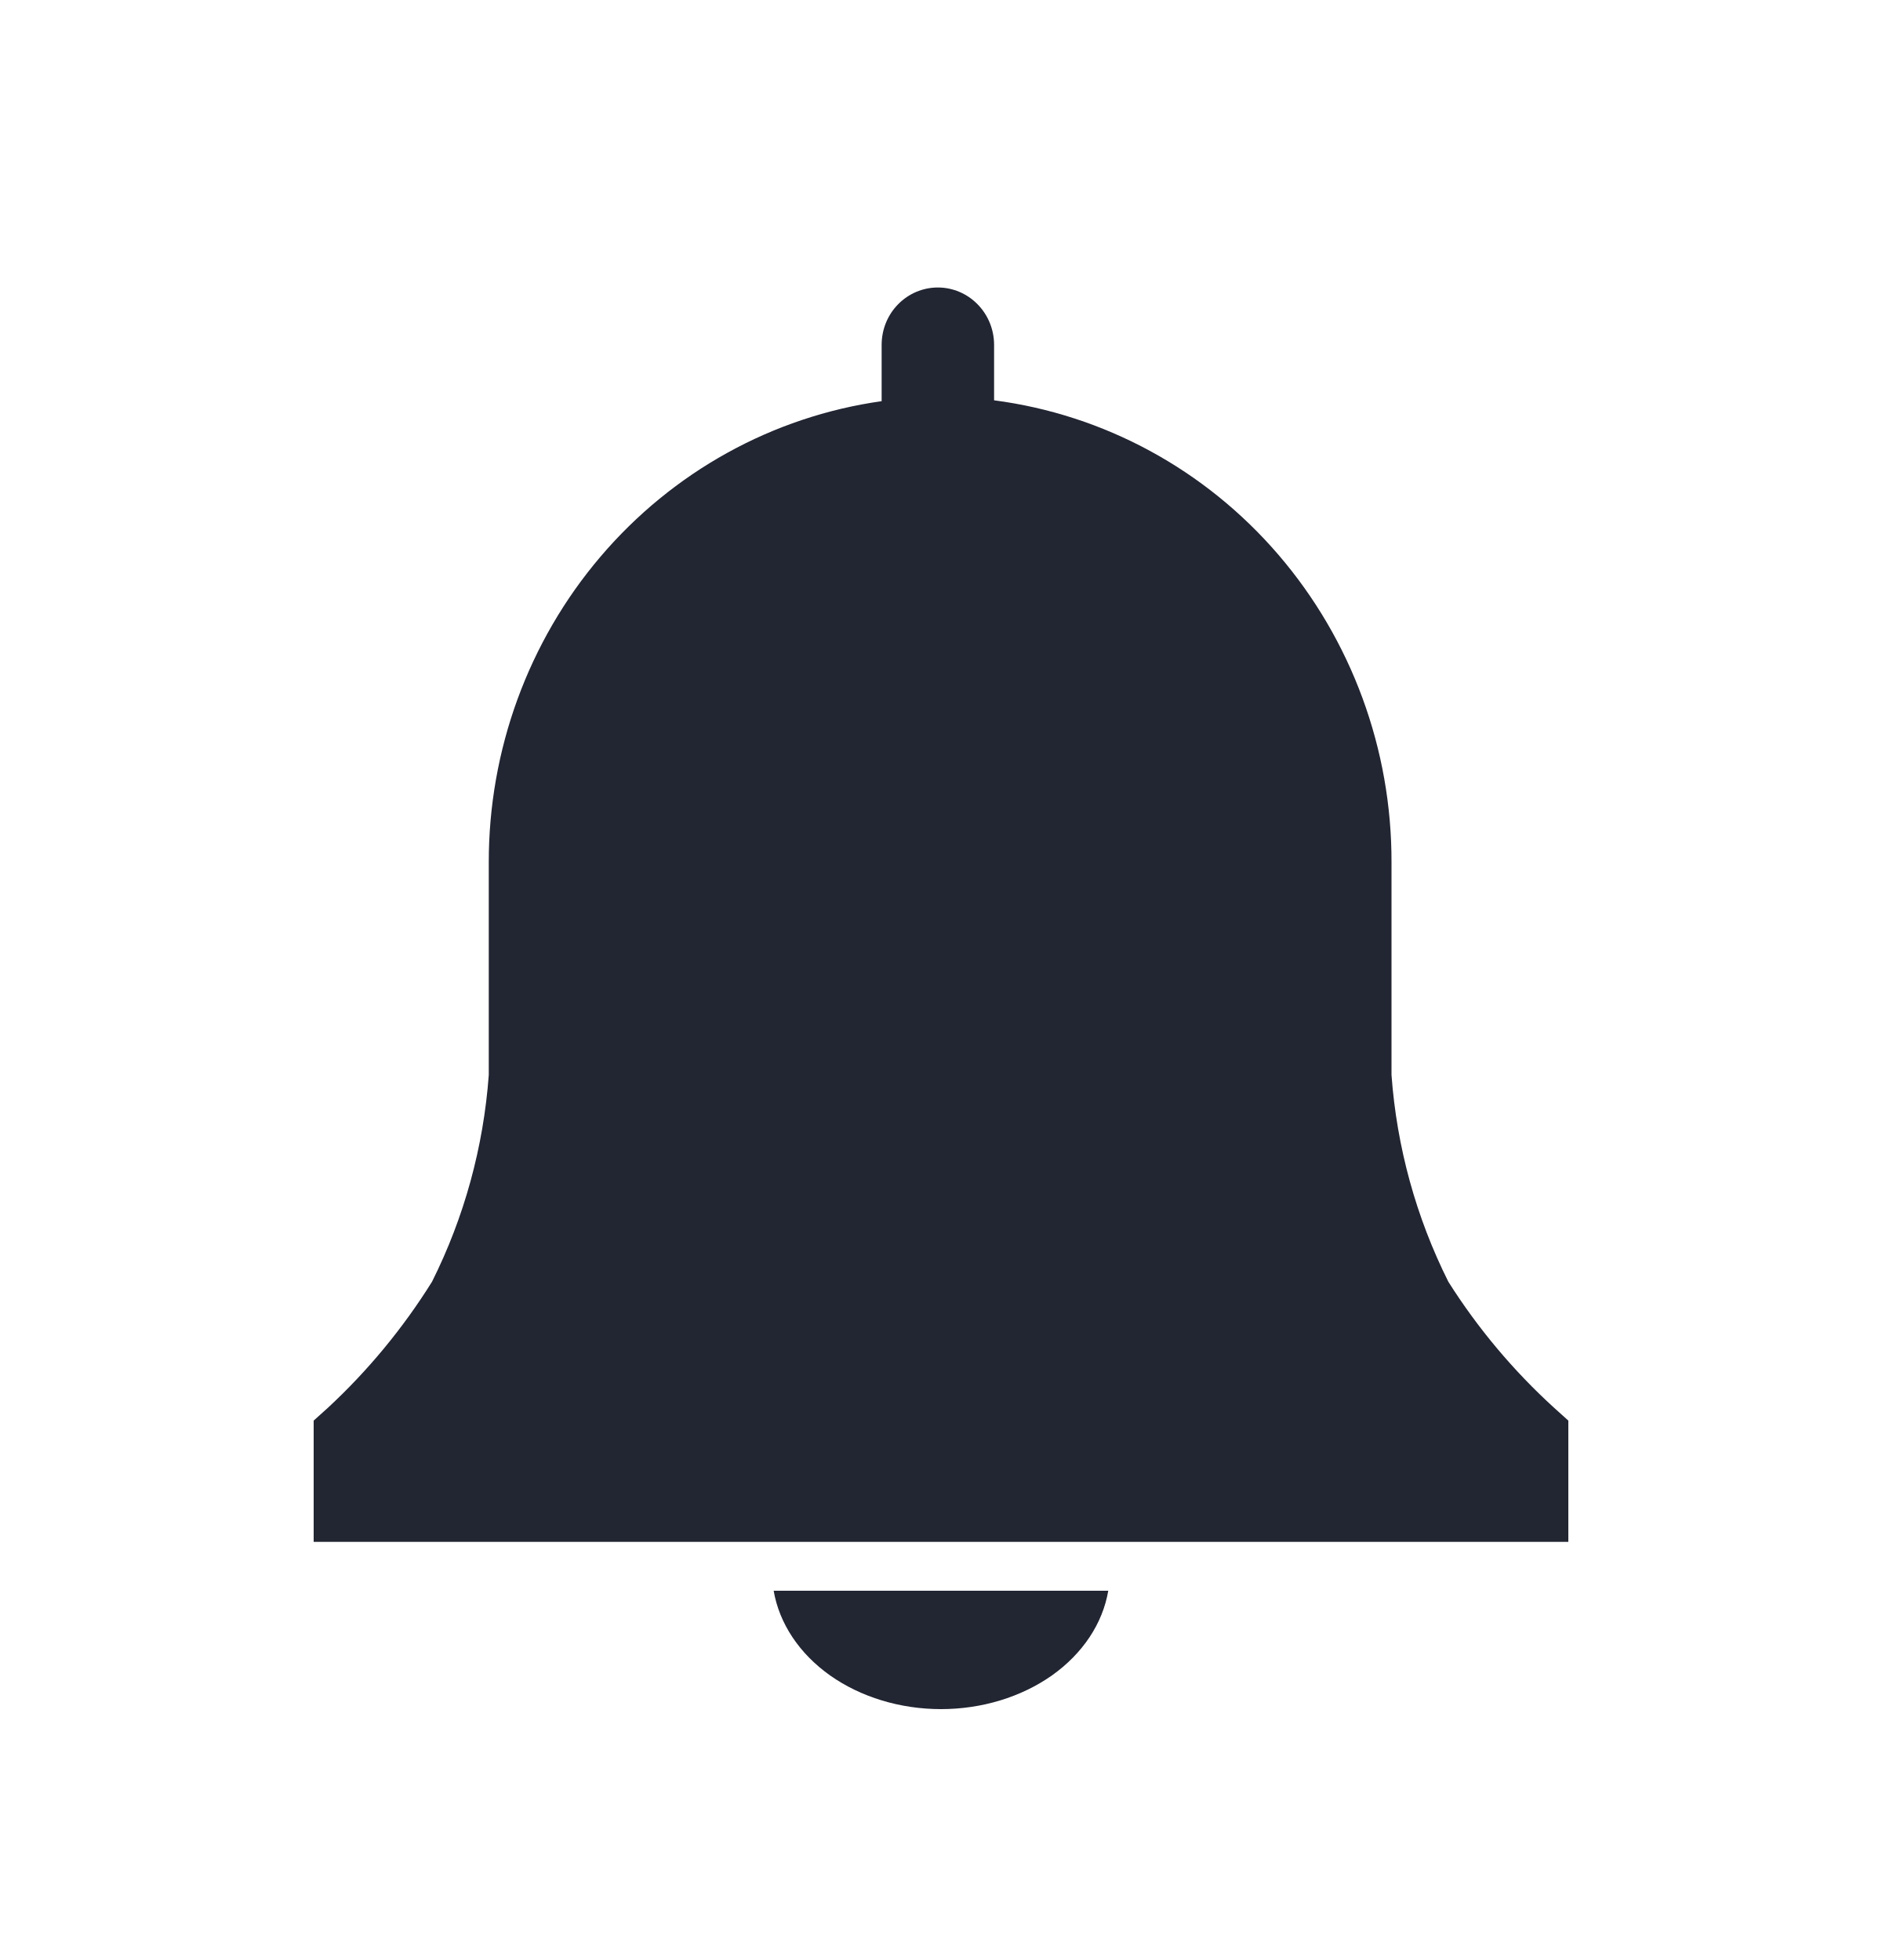
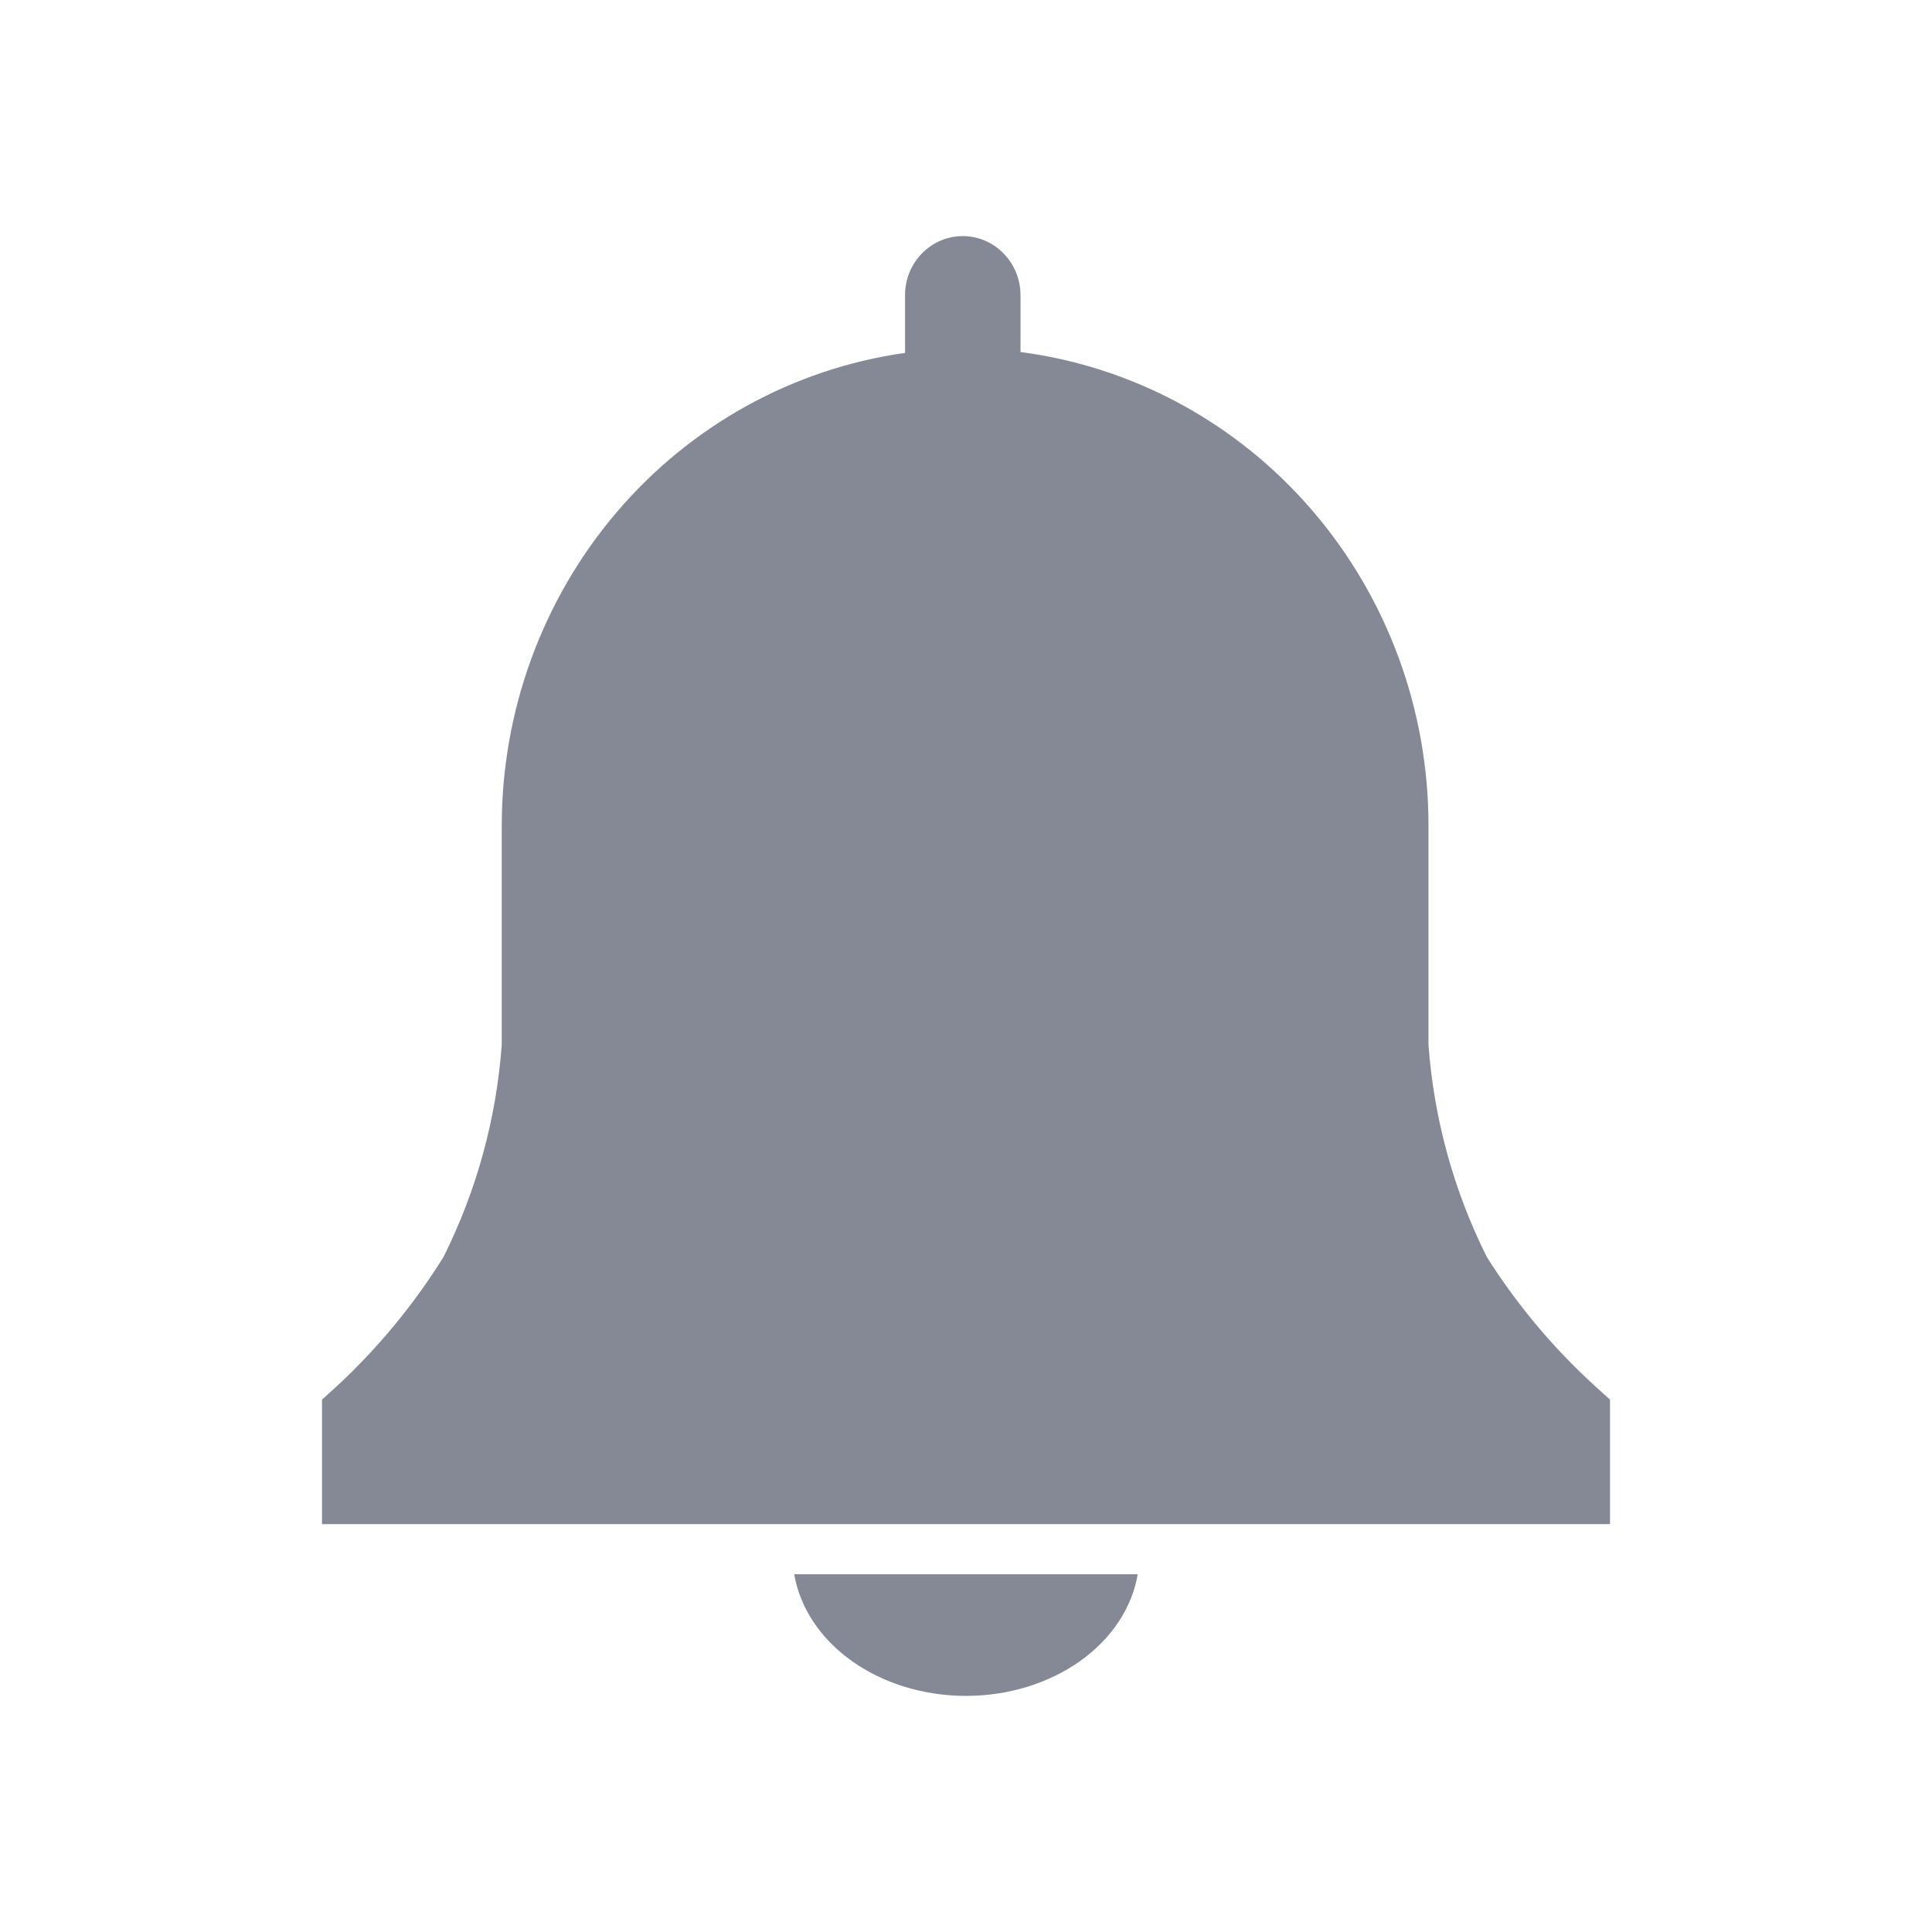
- <svg xmlns="http://www.w3.org/2000/svg" width="24" height="25" viewBox="0 0 24 25" fill="none">
-   <path d="M20 18.12L19.818 17.956C19.3 17.484 18.846 16.944 18.47 16.349C18.059 15.528 17.812 14.631 17.745 13.711V11.002C17.749 9.557 17.235 8.161 16.302 7.075C15.369 5.989 14.08 5.289 12.677 5.106V4.399C12.677 4.204 12.601 4.018 12.466 3.881C12.332 3.744 12.15 3.667 11.96 3.667C11.77 3.667 11.587 3.744 11.453 3.881C11.318 4.018 11.243 4.204 11.243 4.399V5.117C9.852 5.313 8.579 6.018 7.658 7.1C6.737 8.182 6.231 9.568 6.233 11.002V13.711C6.166 14.631 5.92 15.528 5.509 16.349C5.139 16.942 4.692 17.483 4.182 17.956L4 18.12V19.667H20V18.12Z" fill="#222532" />
-   <path d="M9.866 20.29C9.938 20.708 10.193 21.092 10.585 21.37C10.977 21.647 11.48 21.8 12 21.8C12.52 21.8 13.022 21.647 13.415 21.37C13.807 21.092 14.062 20.708 14.133 20.29H9.866Z" fill="#222532" />
+ <svg xmlns="http://www.w3.org/2000/svg" width="24" height="24" viewBox="0 0 24 24" fill="none">
+   <path d="M20 17.387L19.818 17.222C19.3 16.751 18.846 16.21 18.47 15.615C18.059 14.794 17.812 13.897 17.745 12.977V10.268C17.749 8.824 17.235 7.427 16.302 6.342C15.369 5.256 14.08 4.556 12.677 4.373V3.665C12.677 3.471 12.601 3.285 12.466 3.148C12.332 3.01 12.15 2.933 11.96 2.933C11.77 2.933 11.587 3.01 11.453 3.148C11.318 3.285 11.243 3.471 11.243 3.665V4.384C9.852 4.58 8.579 5.284 7.658 6.366C6.737 7.448 6.231 8.835 6.233 10.268V12.977C6.166 13.897 5.92 14.794 5.509 15.615C5.139 16.209 4.692 16.749 4.182 17.222L4 17.387V18.933H20V17.387Z" fill="#858895" />
+   <path d="M9.866 19.556C9.938 19.975 10.193 20.358 10.585 20.636C10.977 20.914 11.48 21.067 12 21.067C12.52 21.067 13.022 20.914 13.415 20.636C13.807 20.358 14.062 19.975 14.133 19.556H9.866Z" fill="#858895" />
</svg>
